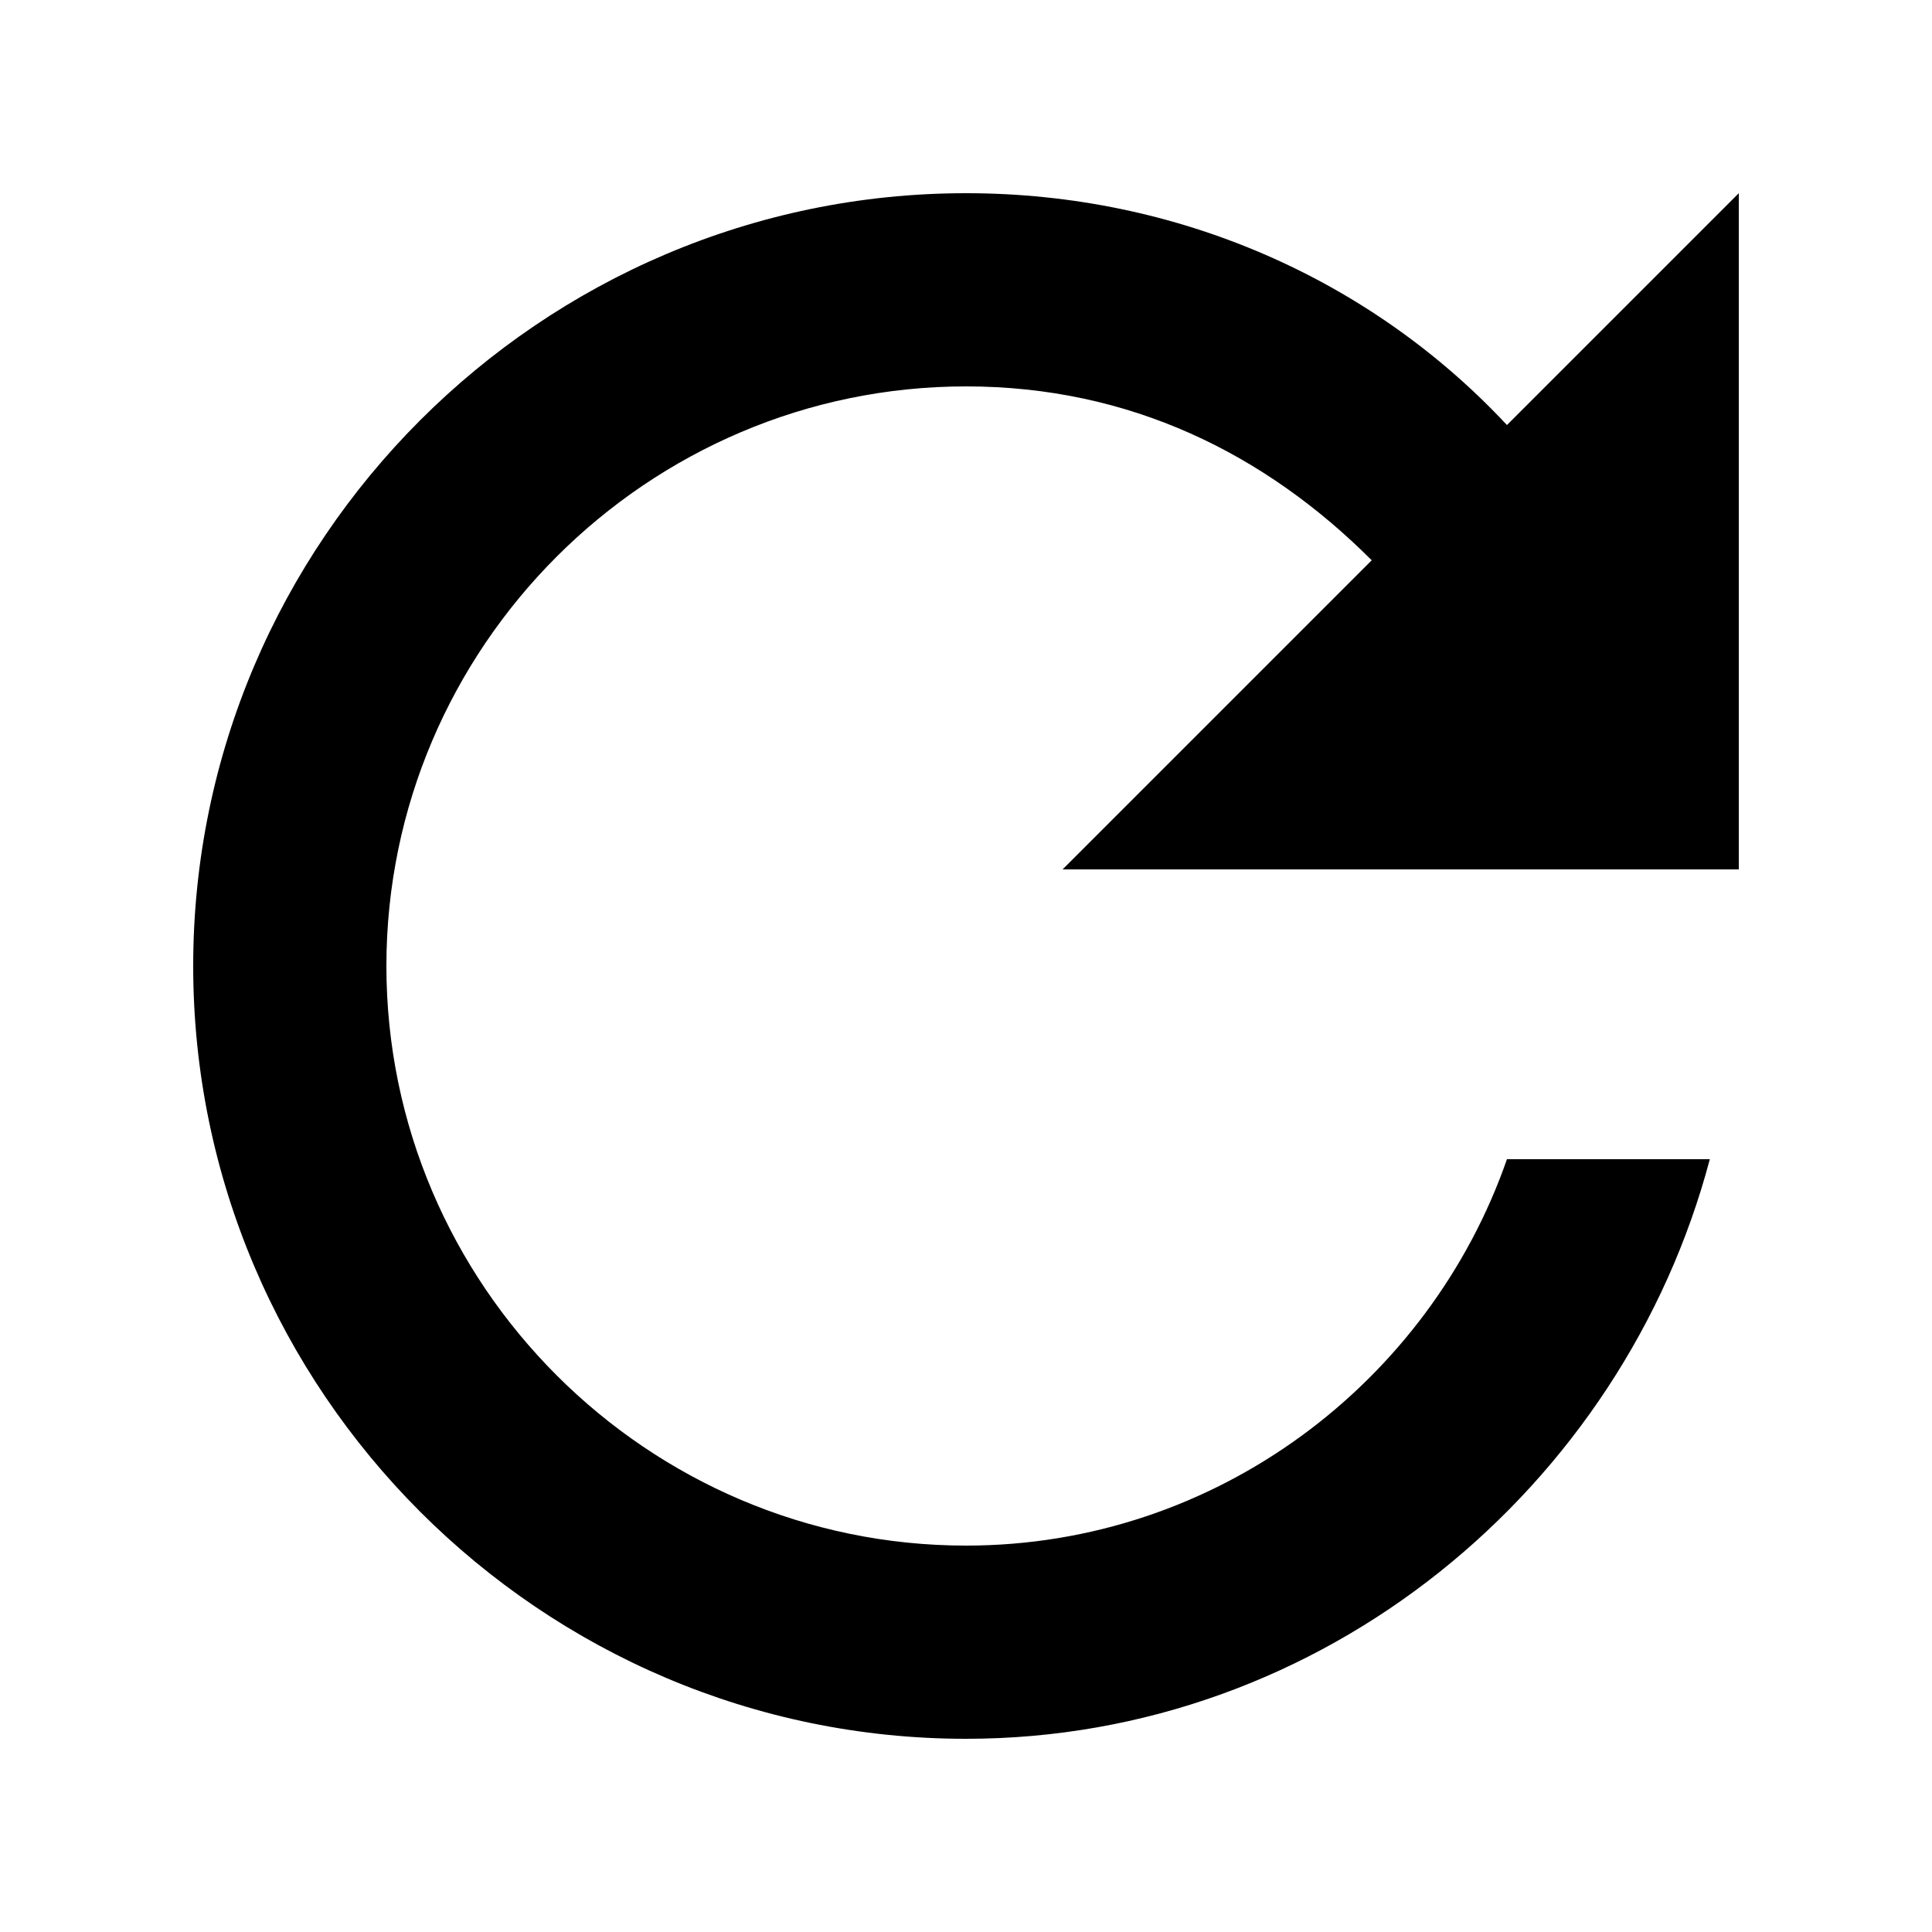
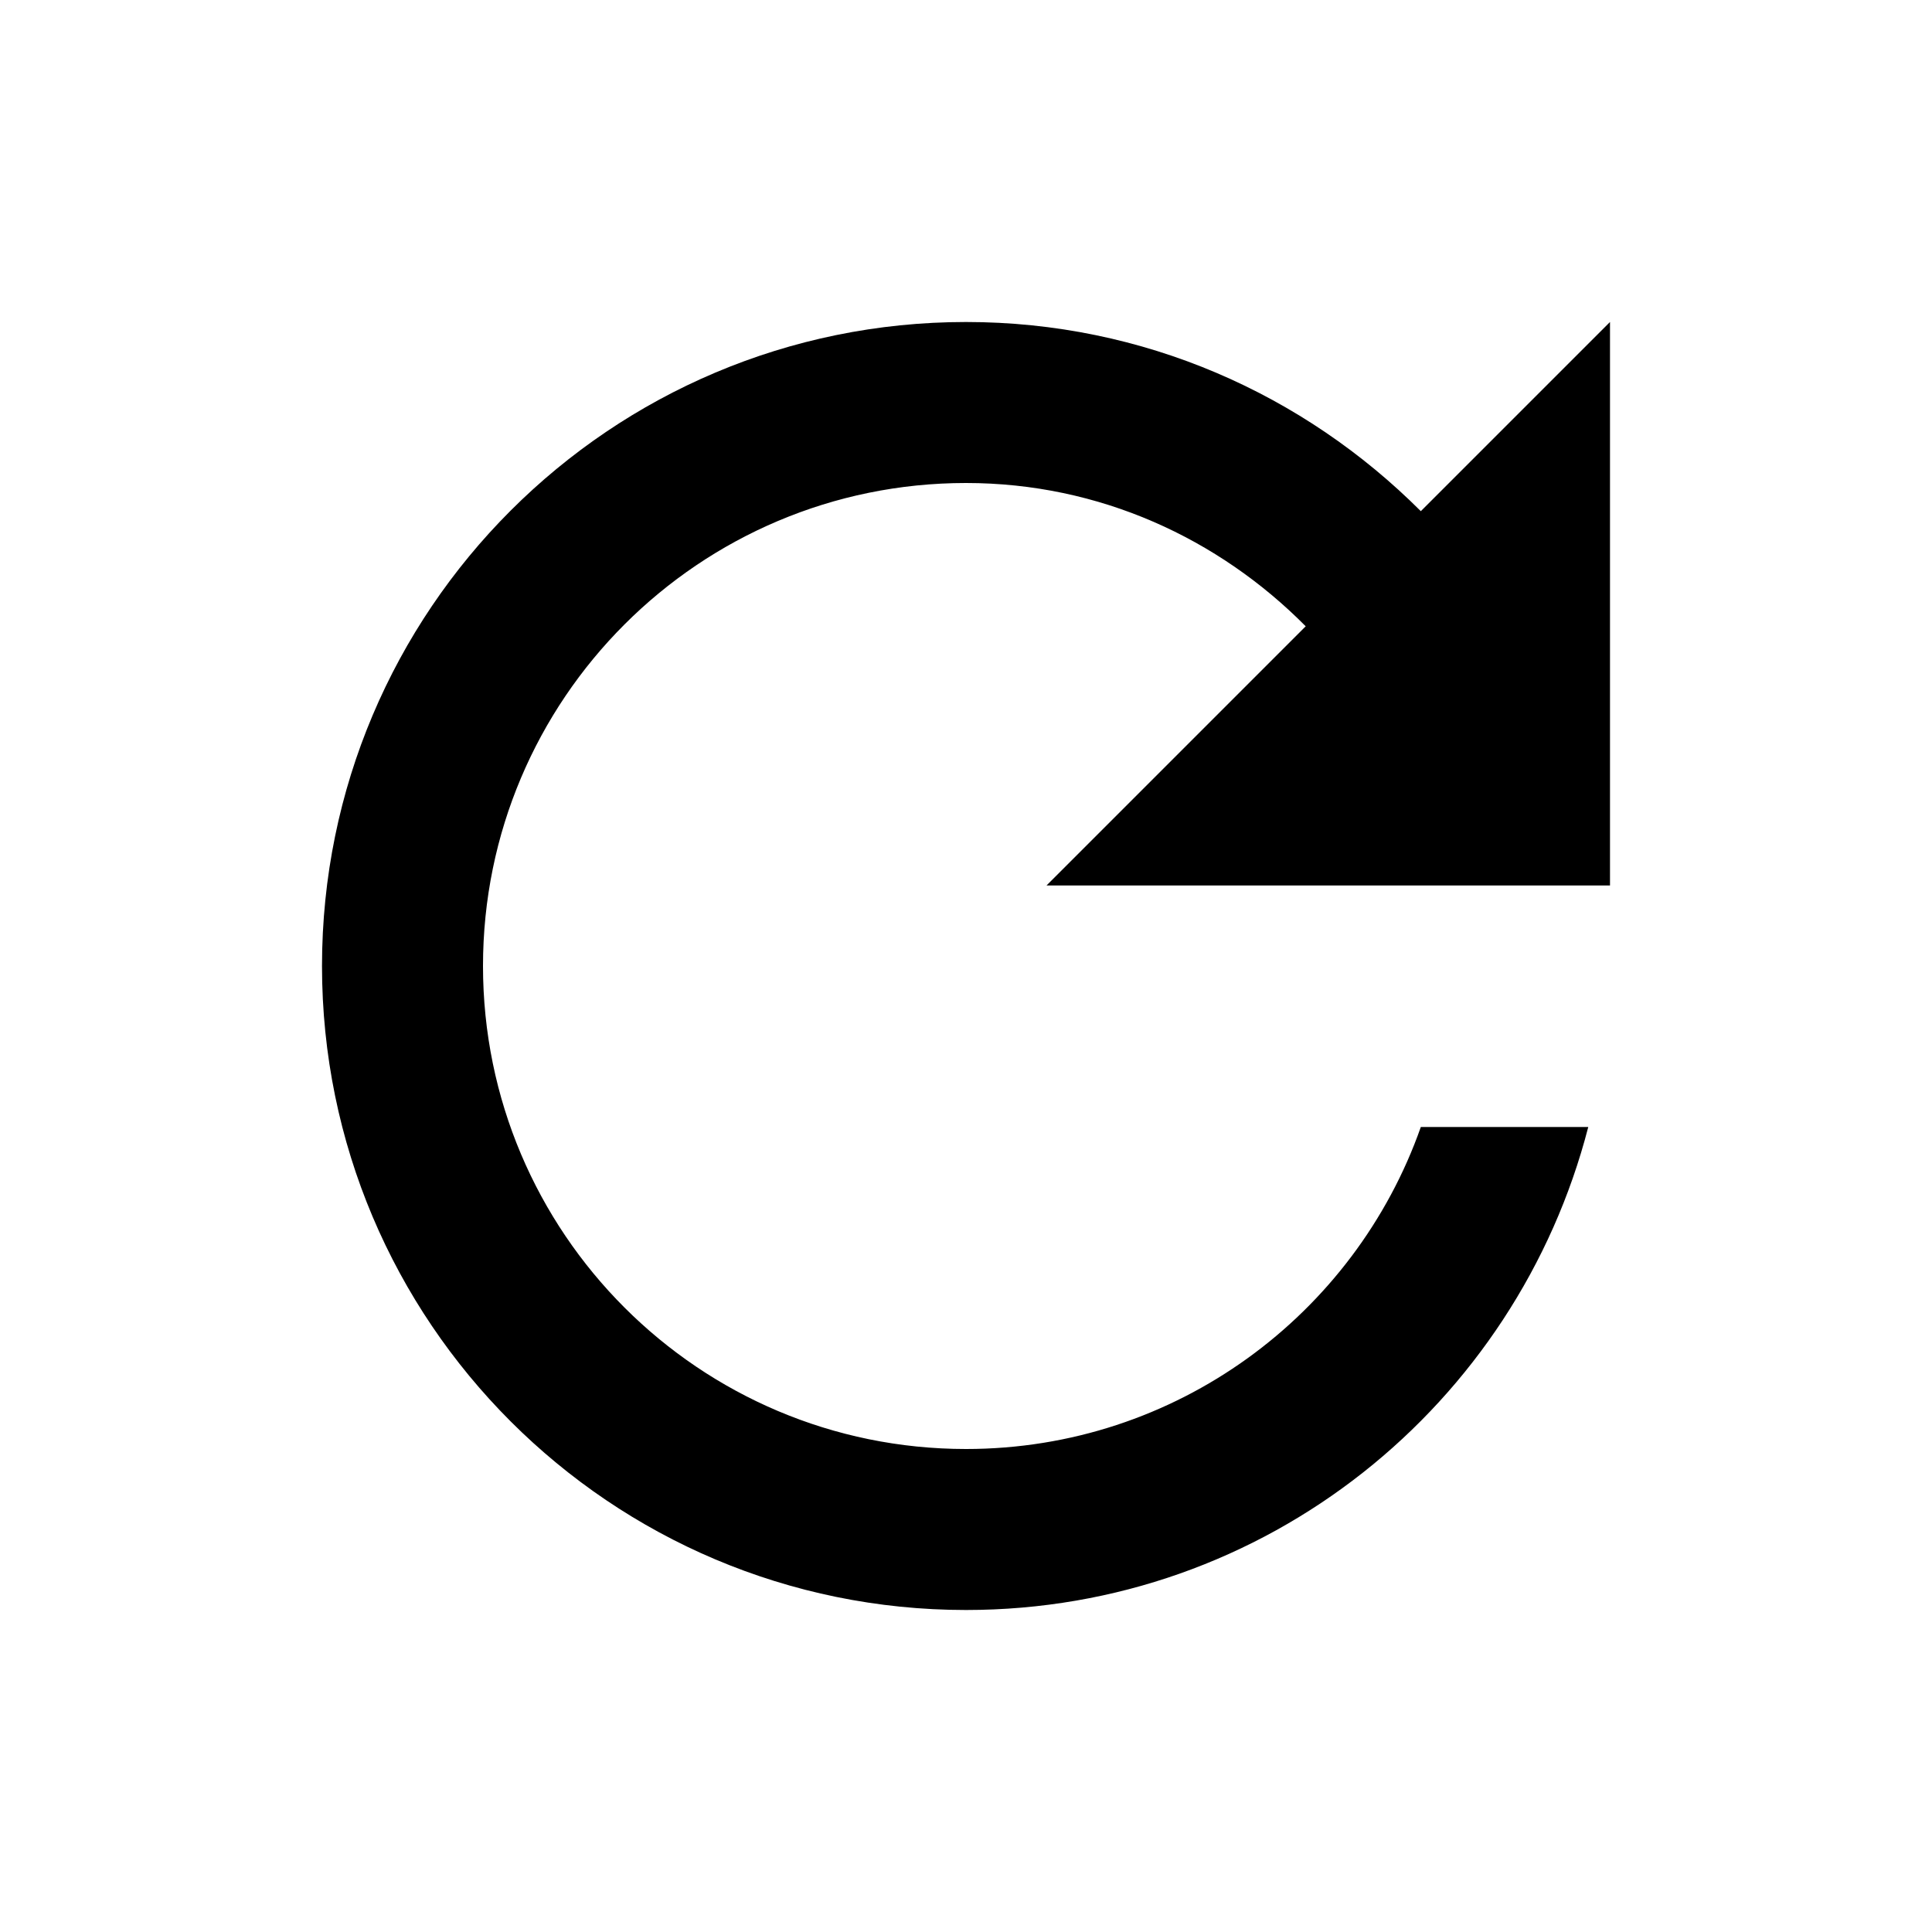
- <svg xmlns="http://www.w3.org/2000/svg" height="16px" version="1.1" viewBox="-2 -2 20 20" width="16px">
-   <g fill-rule="evenodd" stroke="none" stroke-width="0">
-     <path d="M13.6,2.4 C12.2,0.9 10.2,0 8,0 C3.6,0 0,3.6 0,8 C0,12.4 3.6,16 8,16 C11.7,16 14.8,13.4 15.7,10 L13.6,10 C12.8,12.3 10.6,14 8,14 C4.7,14 2,11.3 2,8 C2,4.7 4.7,2 8,2 C9.7,2 11.1,2.7 12.2,3.8 L9,7 L16,7 L16,0 L13.6,2.4 L13.6,2.4 Z" />
-   </g>
+ <svg xmlns="http://www.w3.org/2000/svg" stroke="none" stroke-width="0" viewBox="0 0 24 24">
+   <path d="M17.65,6.35C16.2,4.9 14.21,4 12,4A8,8 0 0,0 4,12A8,8 0 0,0 12,20C15.73,20 18.84,17.45 19.73,14H17.65C16.83,16.33 14.61,18 12,18A6,6 0 0,1 6,12A6,6 0 0,1 12,6C13.66,6 15.14,6.69 16.22,7.78L13,11H20V4L17.65,6.35Z" />
</svg>
